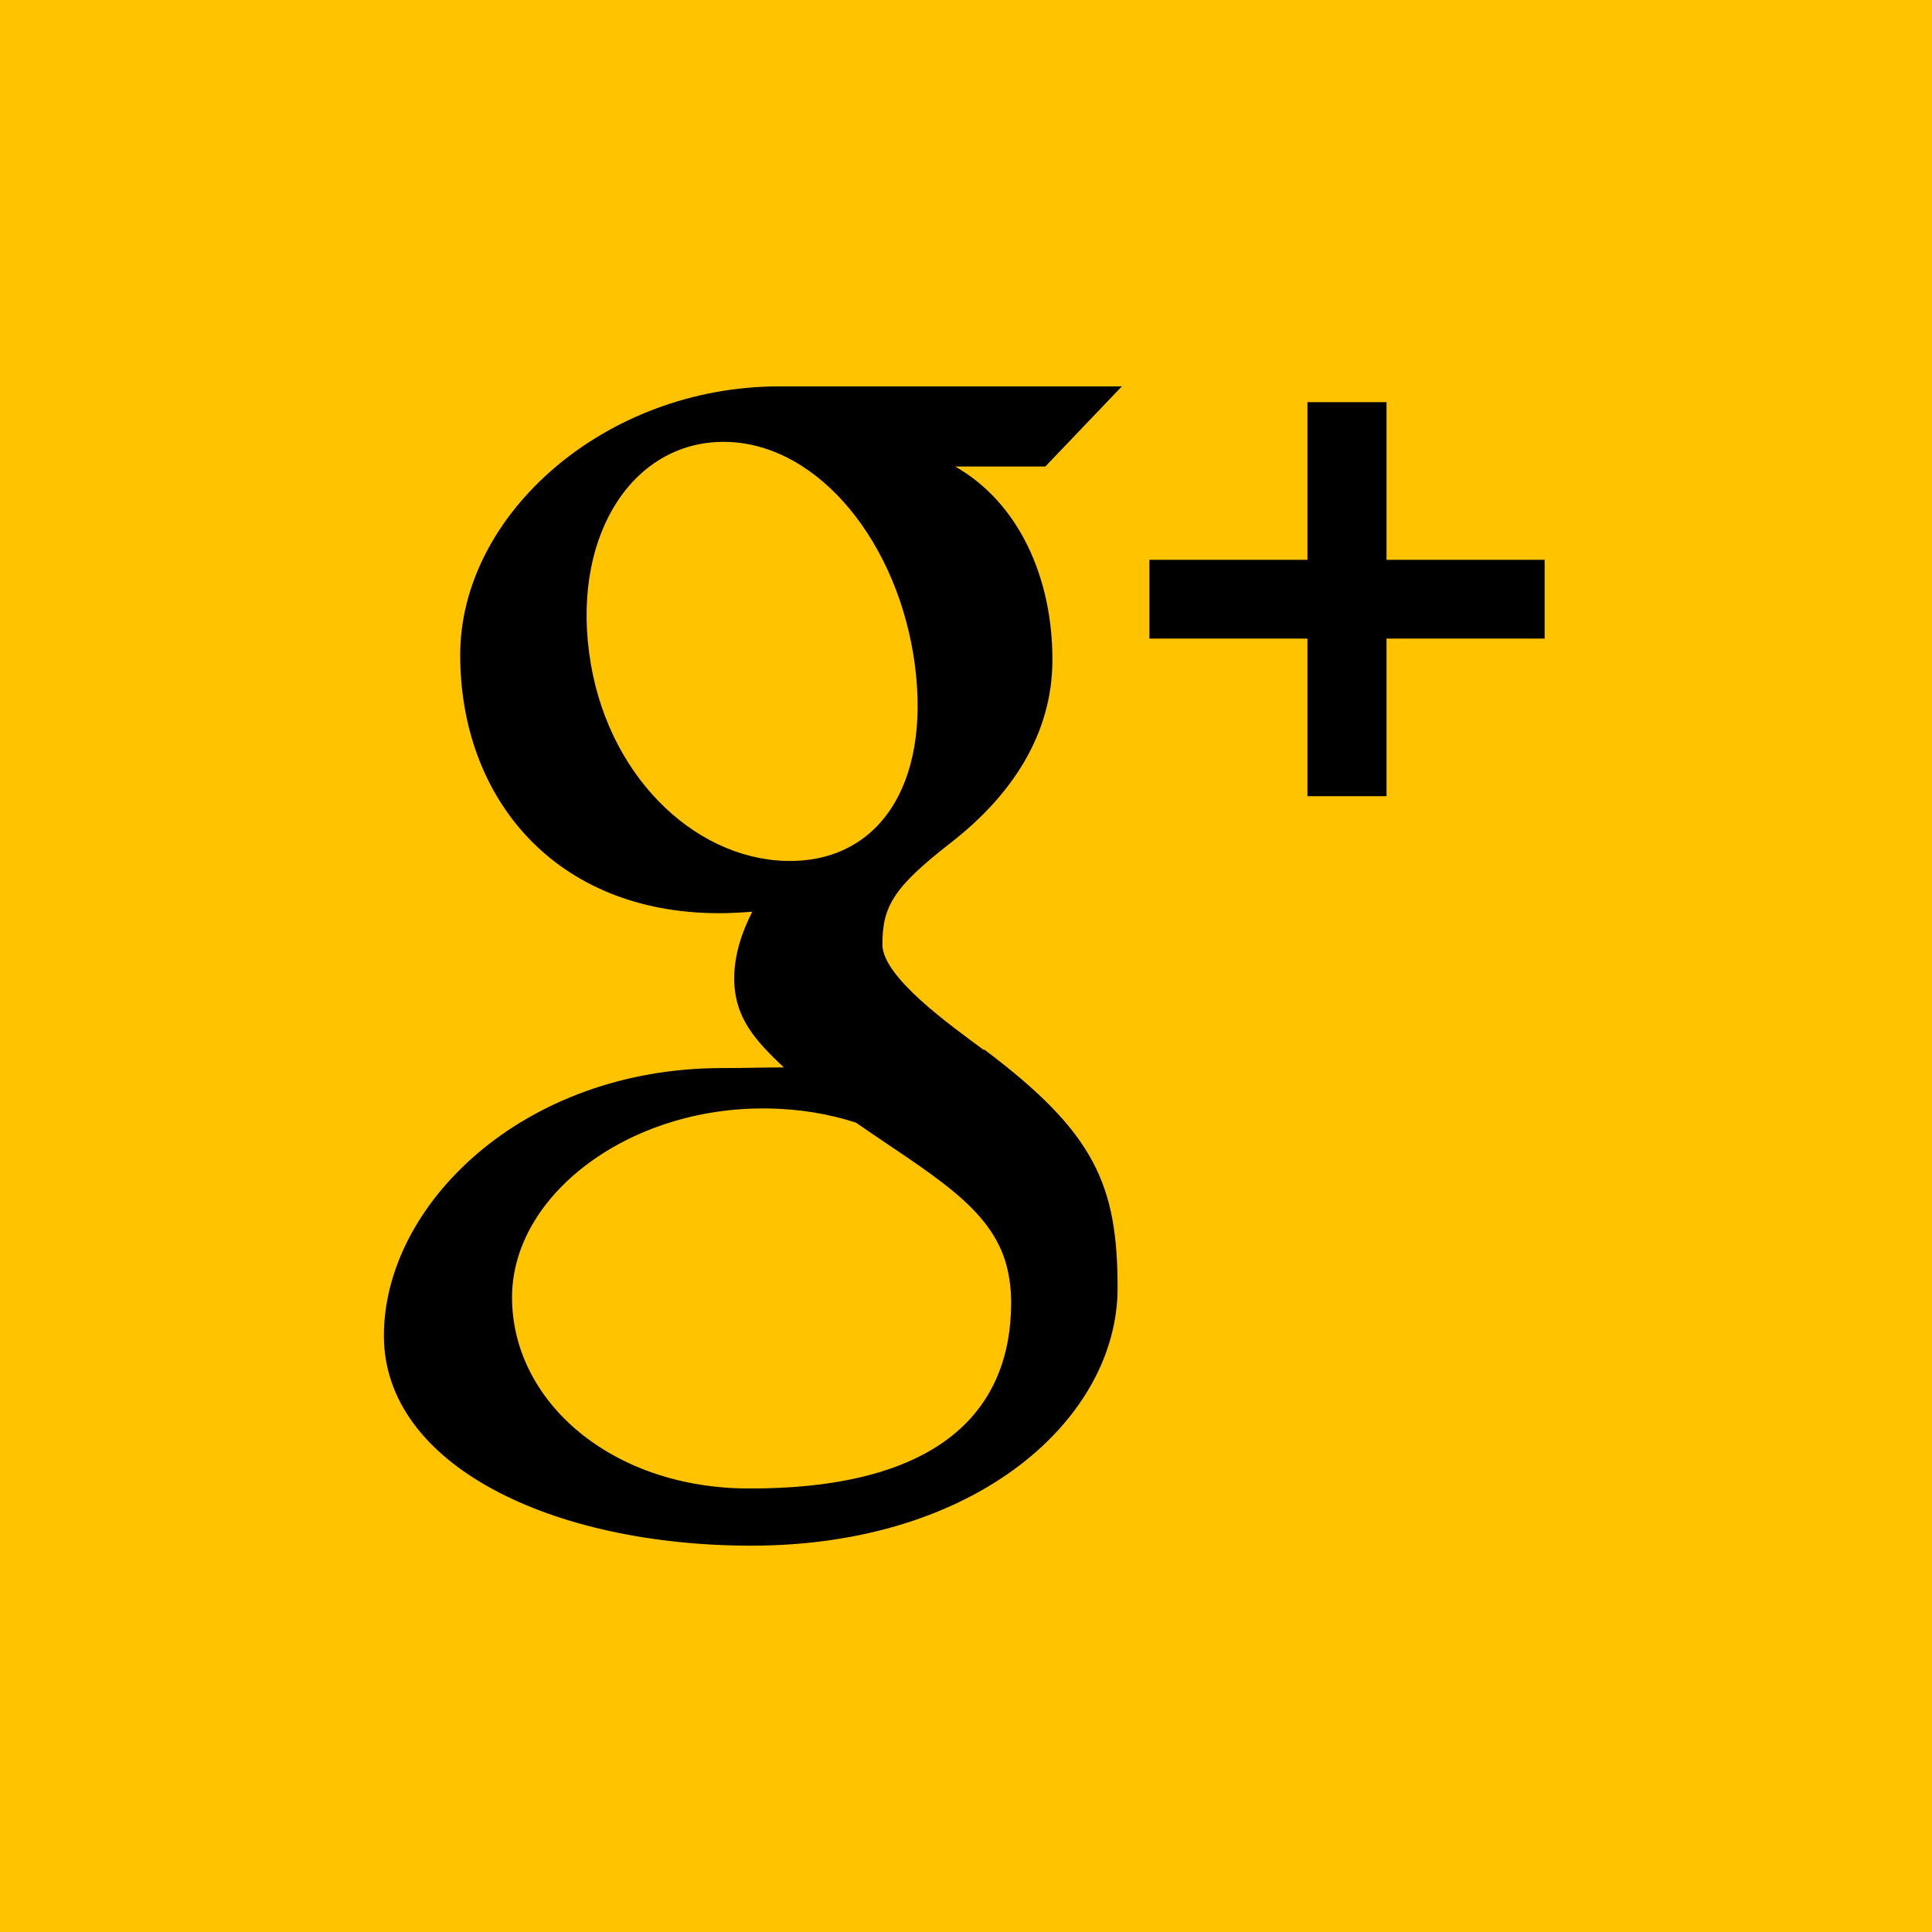
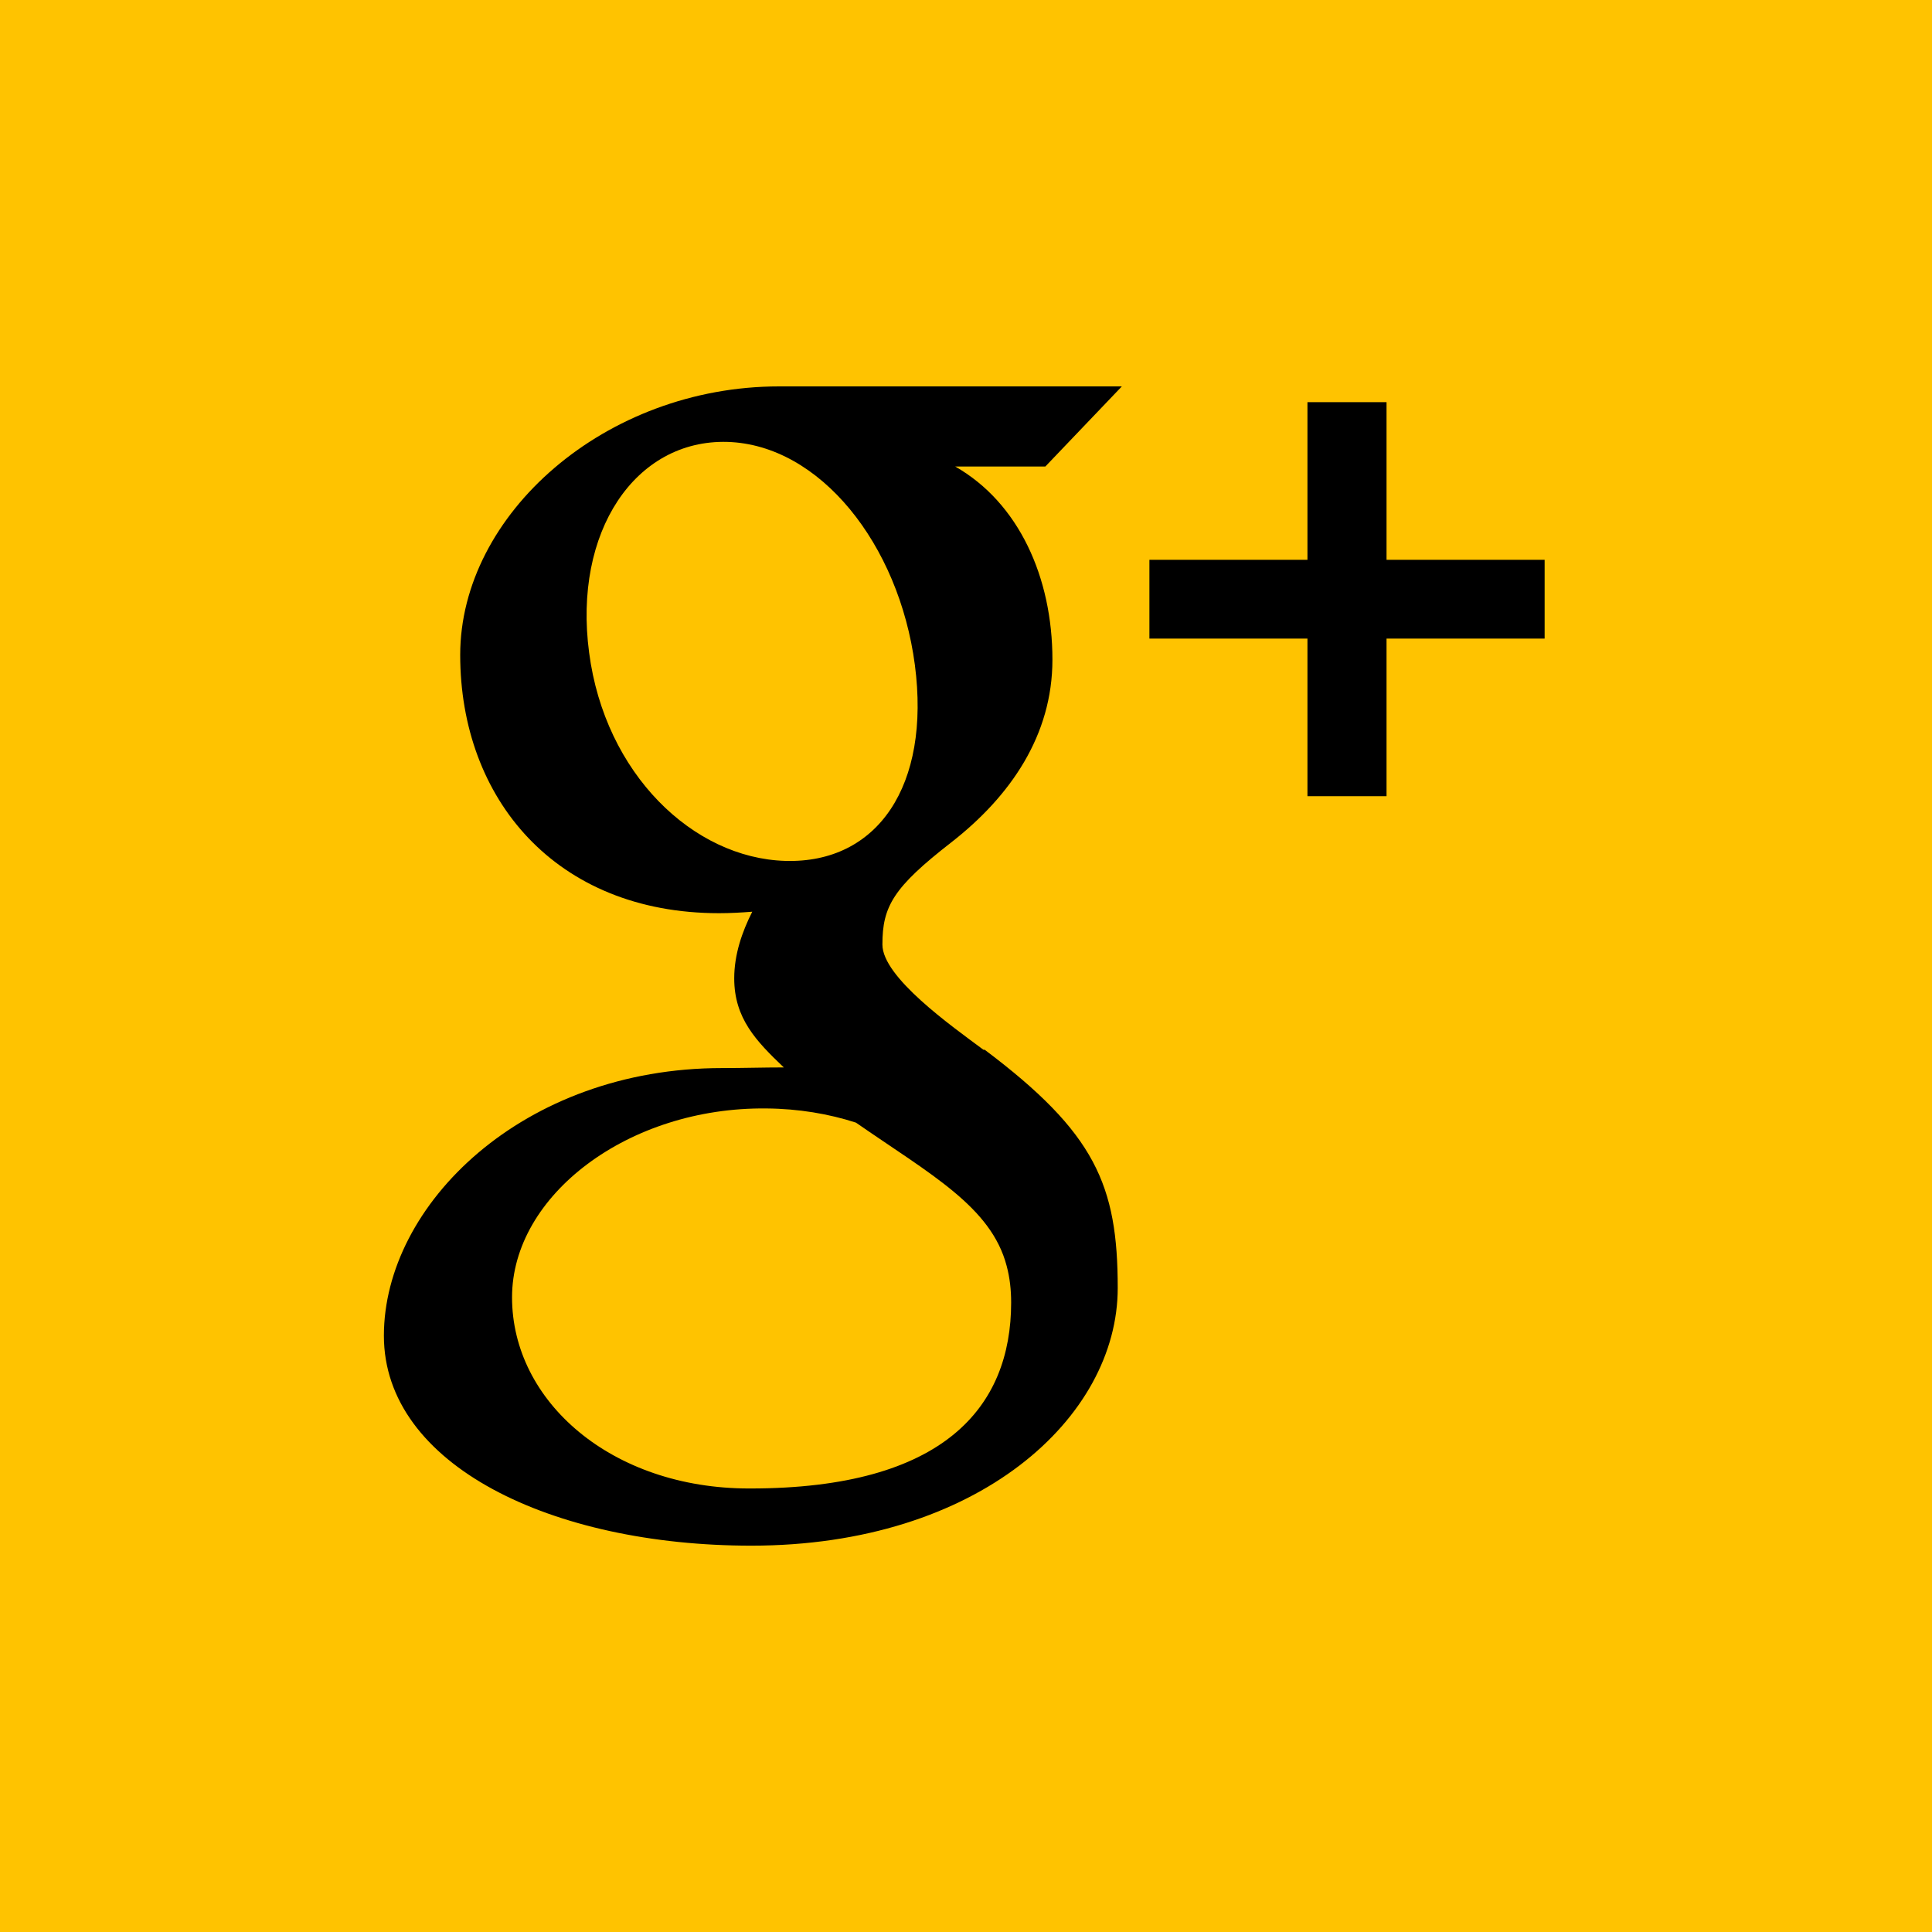
<svg xmlns="http://www.w3.org/2000/svg" viewBox="0 0 30 30" style="background-color:#ffffff00" width="30" height="30">
  <path fill="#ffc300" d="M-.074 0H30v30H-.074z" />
-   <path d="M23.985 8.693H21.53V6.245h-1.228v2.448h-2.454v1.223h2.454v2.447h1.228V9.916h2.455V8.693zM15.27 16.3c-.494-.368-1.568-1.125-1.568-1.633 0-.594.17-.888 1.07-1.587.92-.718 1.57-1.663 1.57-2.836 0-1.278-.522-2.437-1.51-3h1.4L17.42 6h-5.322c-2.7 0-4.952 1.985-4.952 4.17 0 2.23 1.48 4.01 4.02 4.01.176 0 .348-.01.515-.023-.16.316-.28.667-.28 1.035 0 .62.34.974.77 1.383-.32 0-.63.01-.96.01-3.09 0-5.25 2.12-5.25 4.156 0 2.01 2.61 3.26 5.703 3.26 3.524 0 5.69-1.99 5.69-4 0-1.6-.35-2.41-2.065-3.7zm-3.076-2.932c-1.436-.043-2.8-1.355-3.046-3.233-.25-1.877.715-3.314 2.148-3.273 1.434.044 2.662 1.585 2.91 3.462.246 1.878-.58 3.086-2.012 3.044zm-.563 9.745c-2.13 0-3.68-1.348-3.68-2.968 0-1.588 1.81-2.957 3.95-2.933.5.004.97.084 1.39.22 1.16.805 2.1 1.307 2.34 2.224.048.185.07.376.07.57 0 1.622-1.044 2.887-4.05 2.887z" />
+   <path d="M23.985 8.693H21.53V6.245h-1.228v2.448h-2.454v1.223h2.454v2.447h1.228V9.916h2.455V8.693zM15.27 16.3c-.494-.368-1.568-1.125-1.568-1.633 0-.594.17-.888 1.07-1.587.92-.718 1.57-1.663 1.57-2.836 0-1.278-.522-2.437-1.51-3h1.4L17.42 6h-5.322c-2.7 0-4.952 1.985-4.952 4.17 0 2.23 1.48 4.01 4.02 4.01.176 0 .348-.01.515-.023-.16.316-.28.667-.28 1.035 0 .62.34.974.77 1.383-.32 0-.63.01-.96.01-3.09 0-5.25 2.12-5.25 4.156 0 2.01 2.61 3.26 5.705 3.26 3.524 0 5.69-1.99 5.69-4 0-1.6-.35-2.41-2.065-3.7zm-3.076-2.932c-1.436-.043-2.8-1.355-3.046-3.233-.25-1.877.715-3.314 2.148-3.273 1.434.044 2.662 1.585 2.91 3.462.246 1.878-.58 3.086-2.012 3.044zm-.563 9.745c-2.13 0-3.68-1.348-3.68-2.968 0-1.588 1.81-2.957 3.95-2.933.5.004.97.084 1.39.22 1.16.805 2.1 1.307 2.34 2.224.05.185.07.376.07.57 0 1.622-1.042 2.887-4.05 2.887z" />
</svg>
